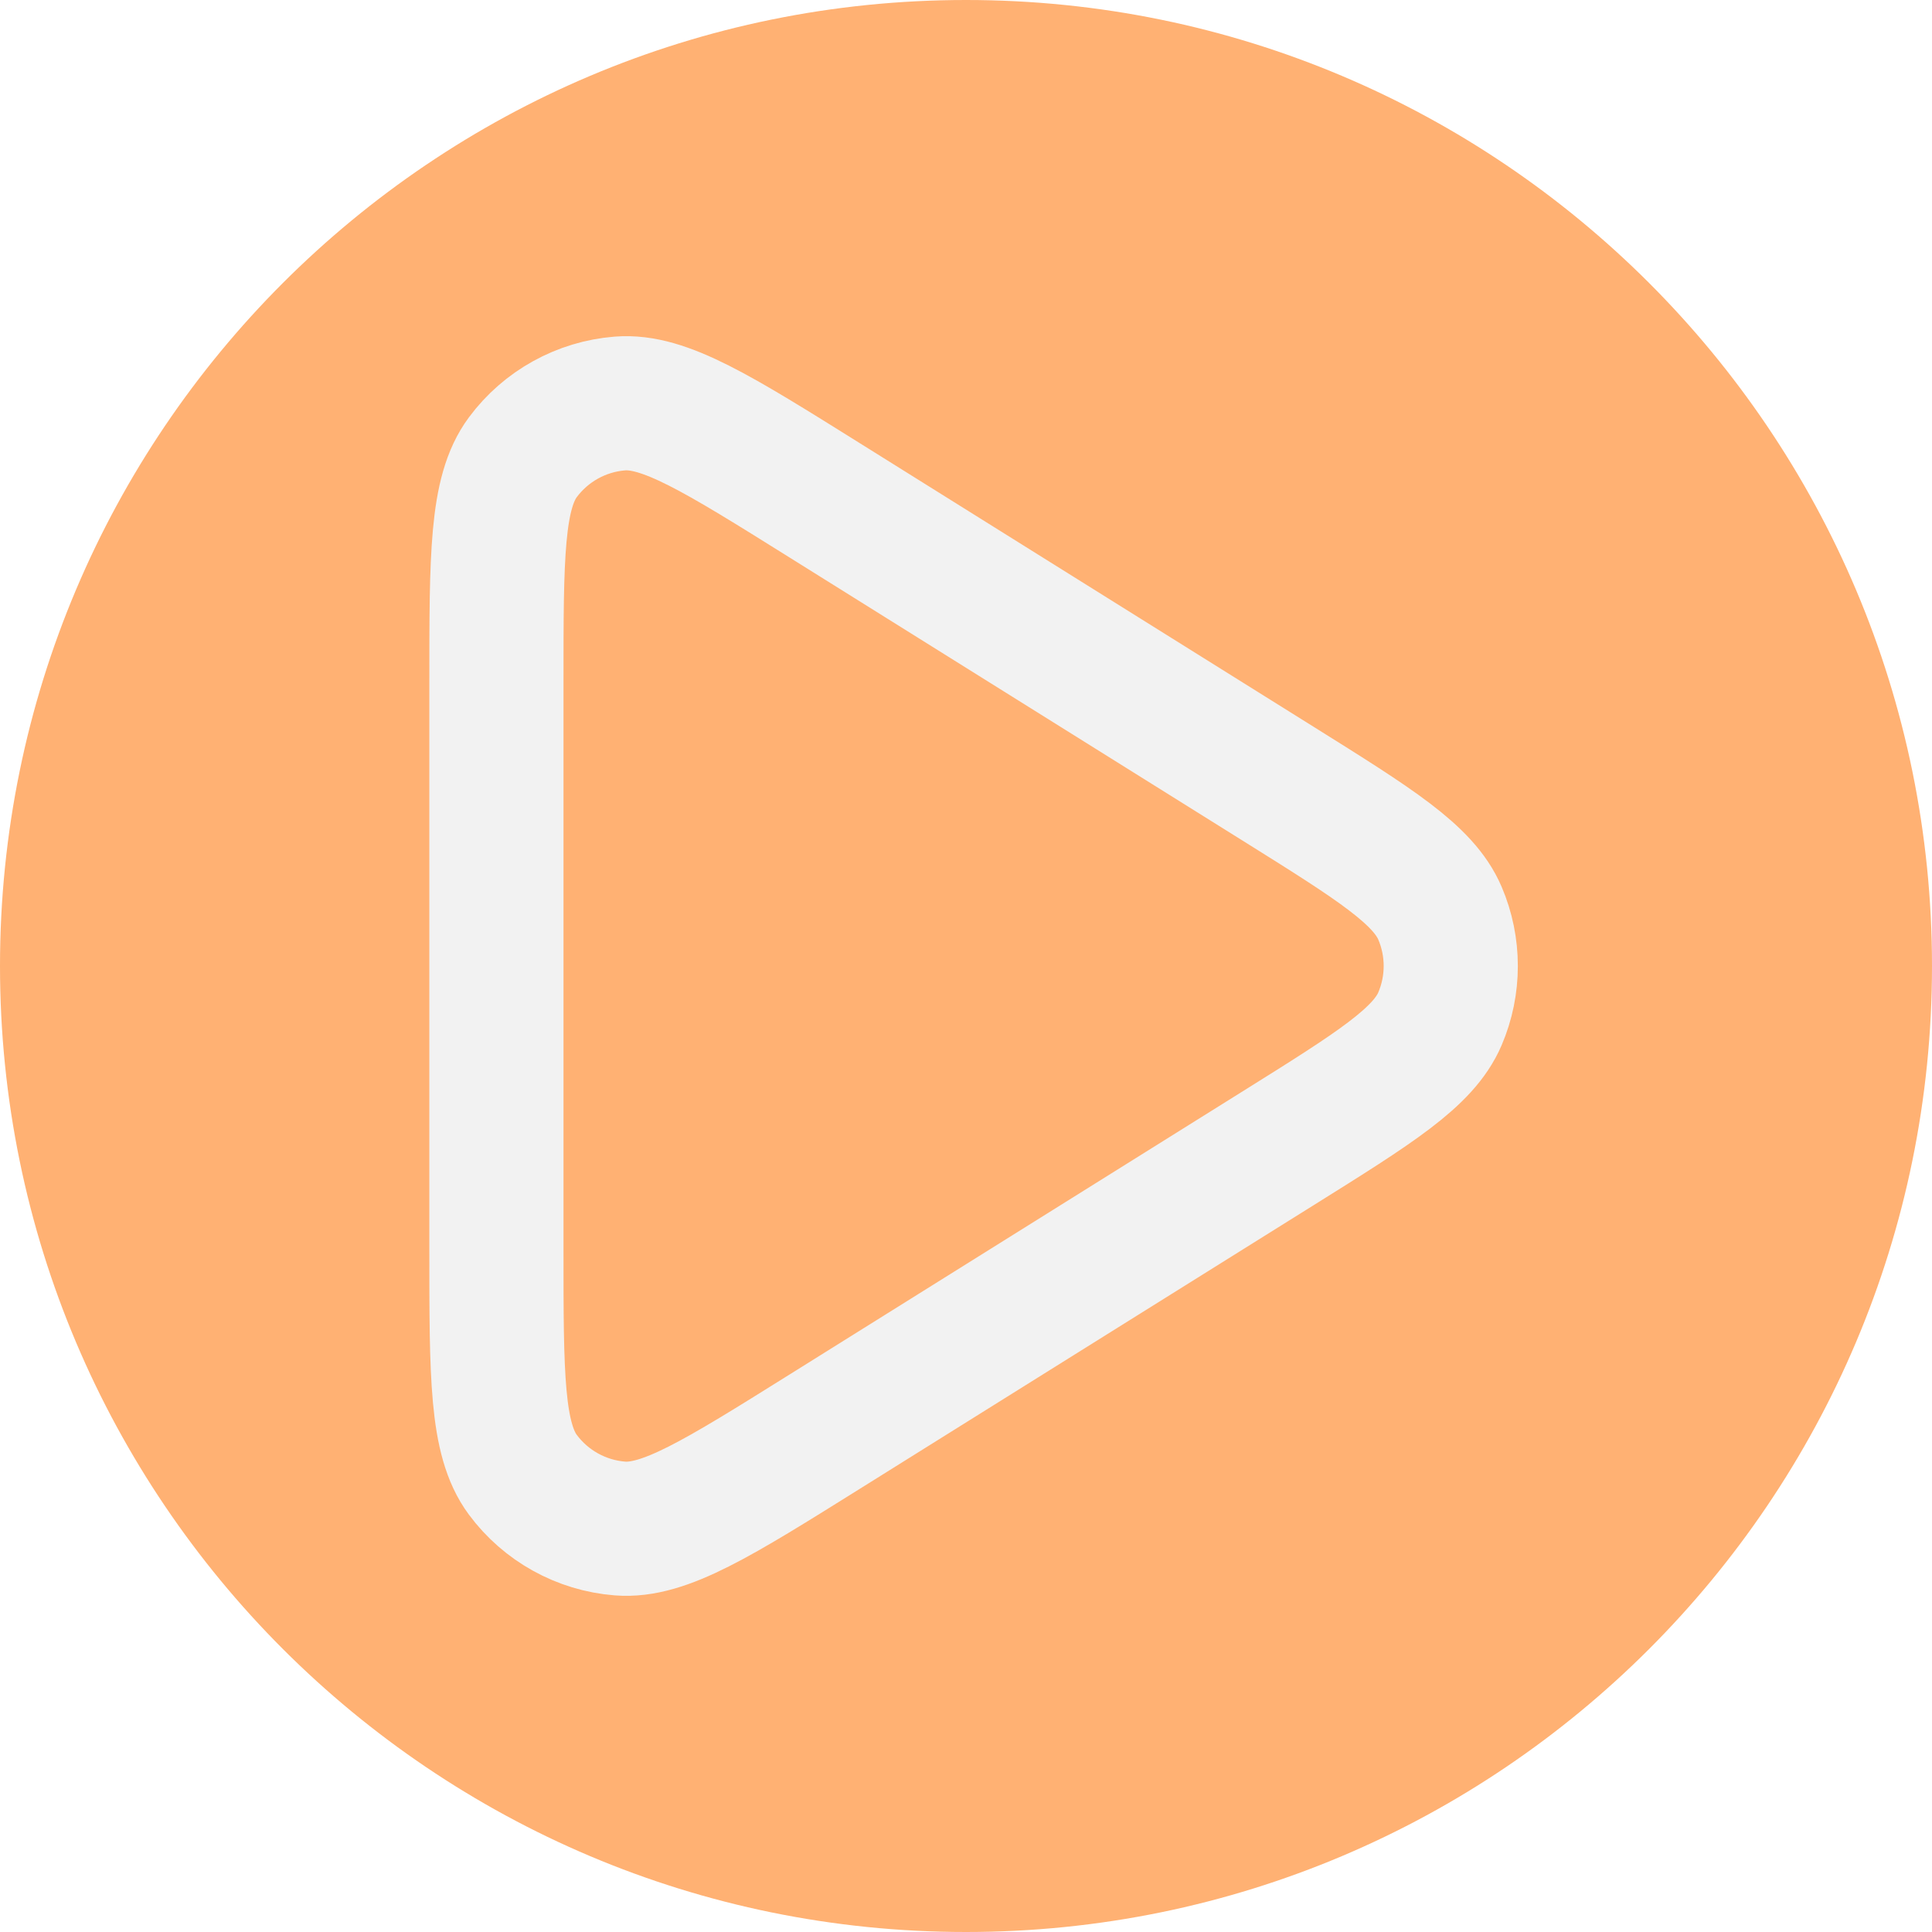
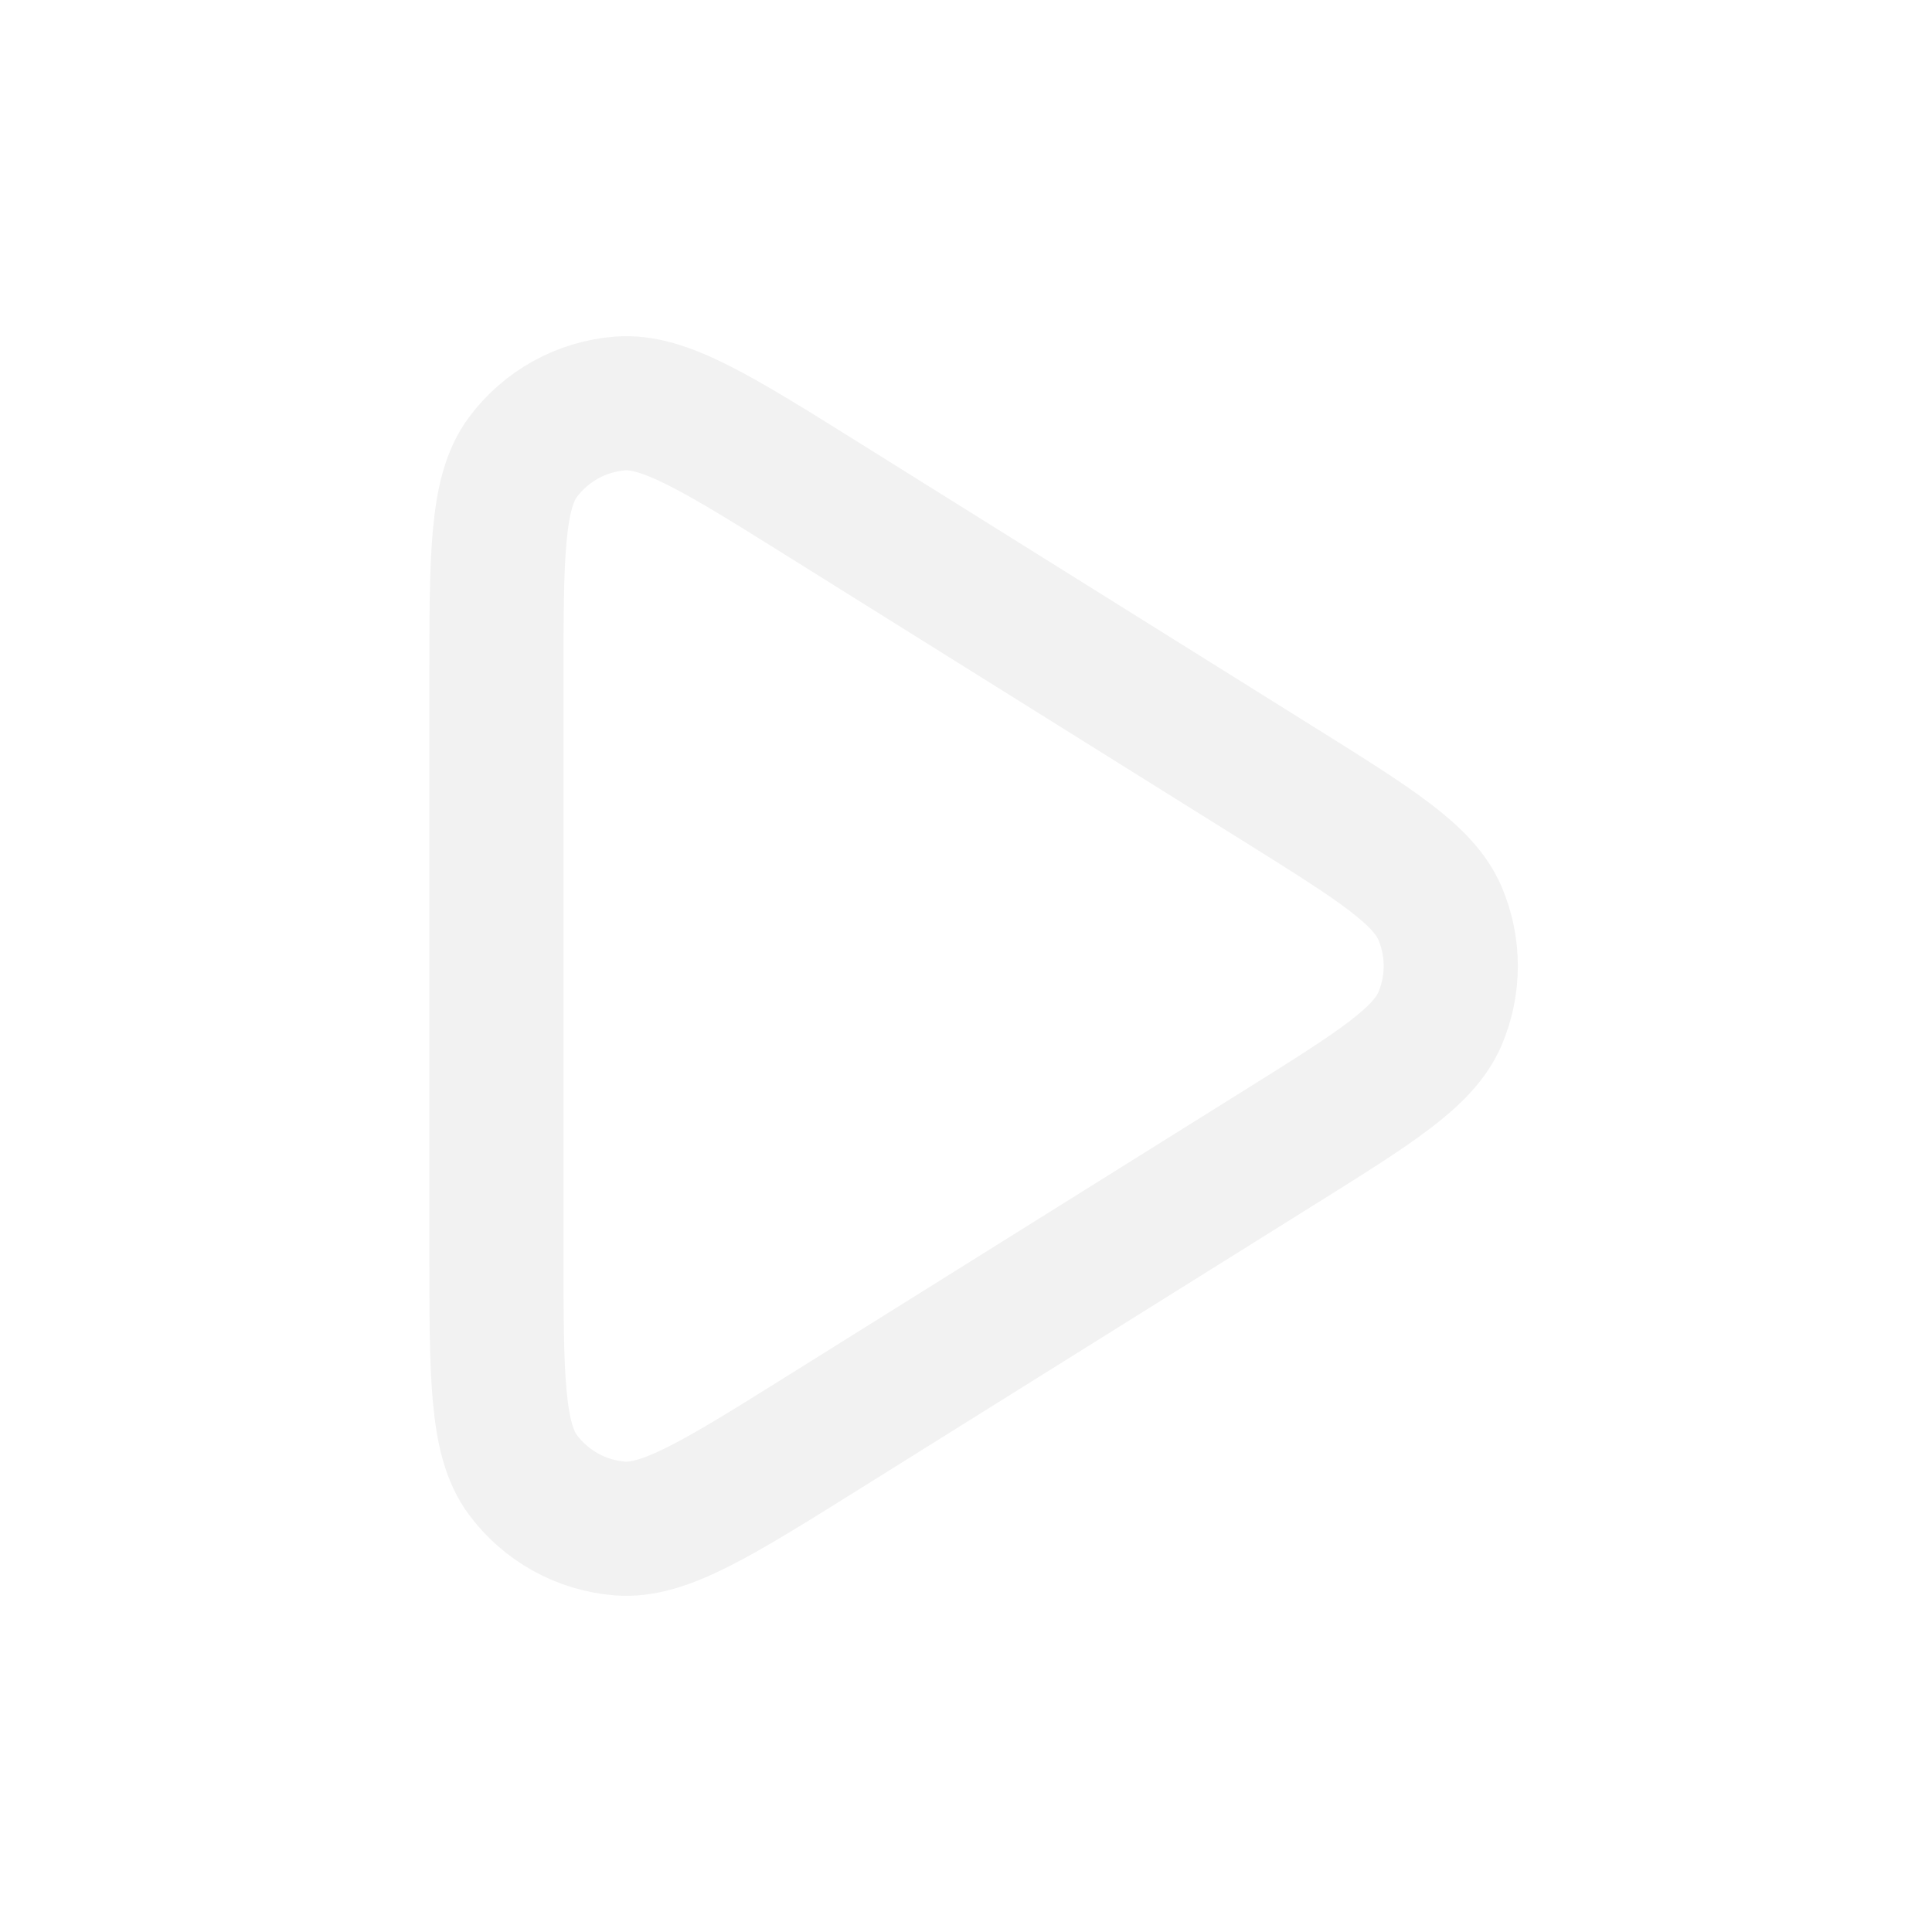
<svg xmlns="http://www.w3.org/2000/svg" width="800px" height="800px" viewBox="-2.4 -2.4 28.80 28.80" fill="none">
-   <g id="SVGRepo_bgCarrier" stroke-width="0">
-     <rect x="-2.4" y="-2.4" width="28.80" height="28.80" rx="14.4" fill="#ffb173" strokewidth="0" />
-   </g>
  <g id="SVGRepo_tracerCarrier" stroke-linecap="round" stroke-linejoin="round" />
  <g id="SVGRepo_iconCarrier">
    <path d="M16.658 9.286C18.098 10.186 18.818 10.636 19.065 11.212C19.28 11.715 19.28 12.285 19.065 12.788C18.818 13.364 18.098 13.814 16.658 14.714L9.896 18.94C8.298 19.939 7.499 20.438 6.84 20.385C6.265 20.339 5.738 20.047 5.394 19.584C5 19.053 5 18.111 5 16.226V7.774C5 5.889 5 4.947 5.394 4.416C5.738 3.953 6.265 3.661 6.84 3.615C7.499 3.562 8.298 4.061 9.896 5.06L16.658 9.286Z" stroke="#f2f2f2" stroke-width="2" stroke-linejoin="round" />
  </g>
</svg>
